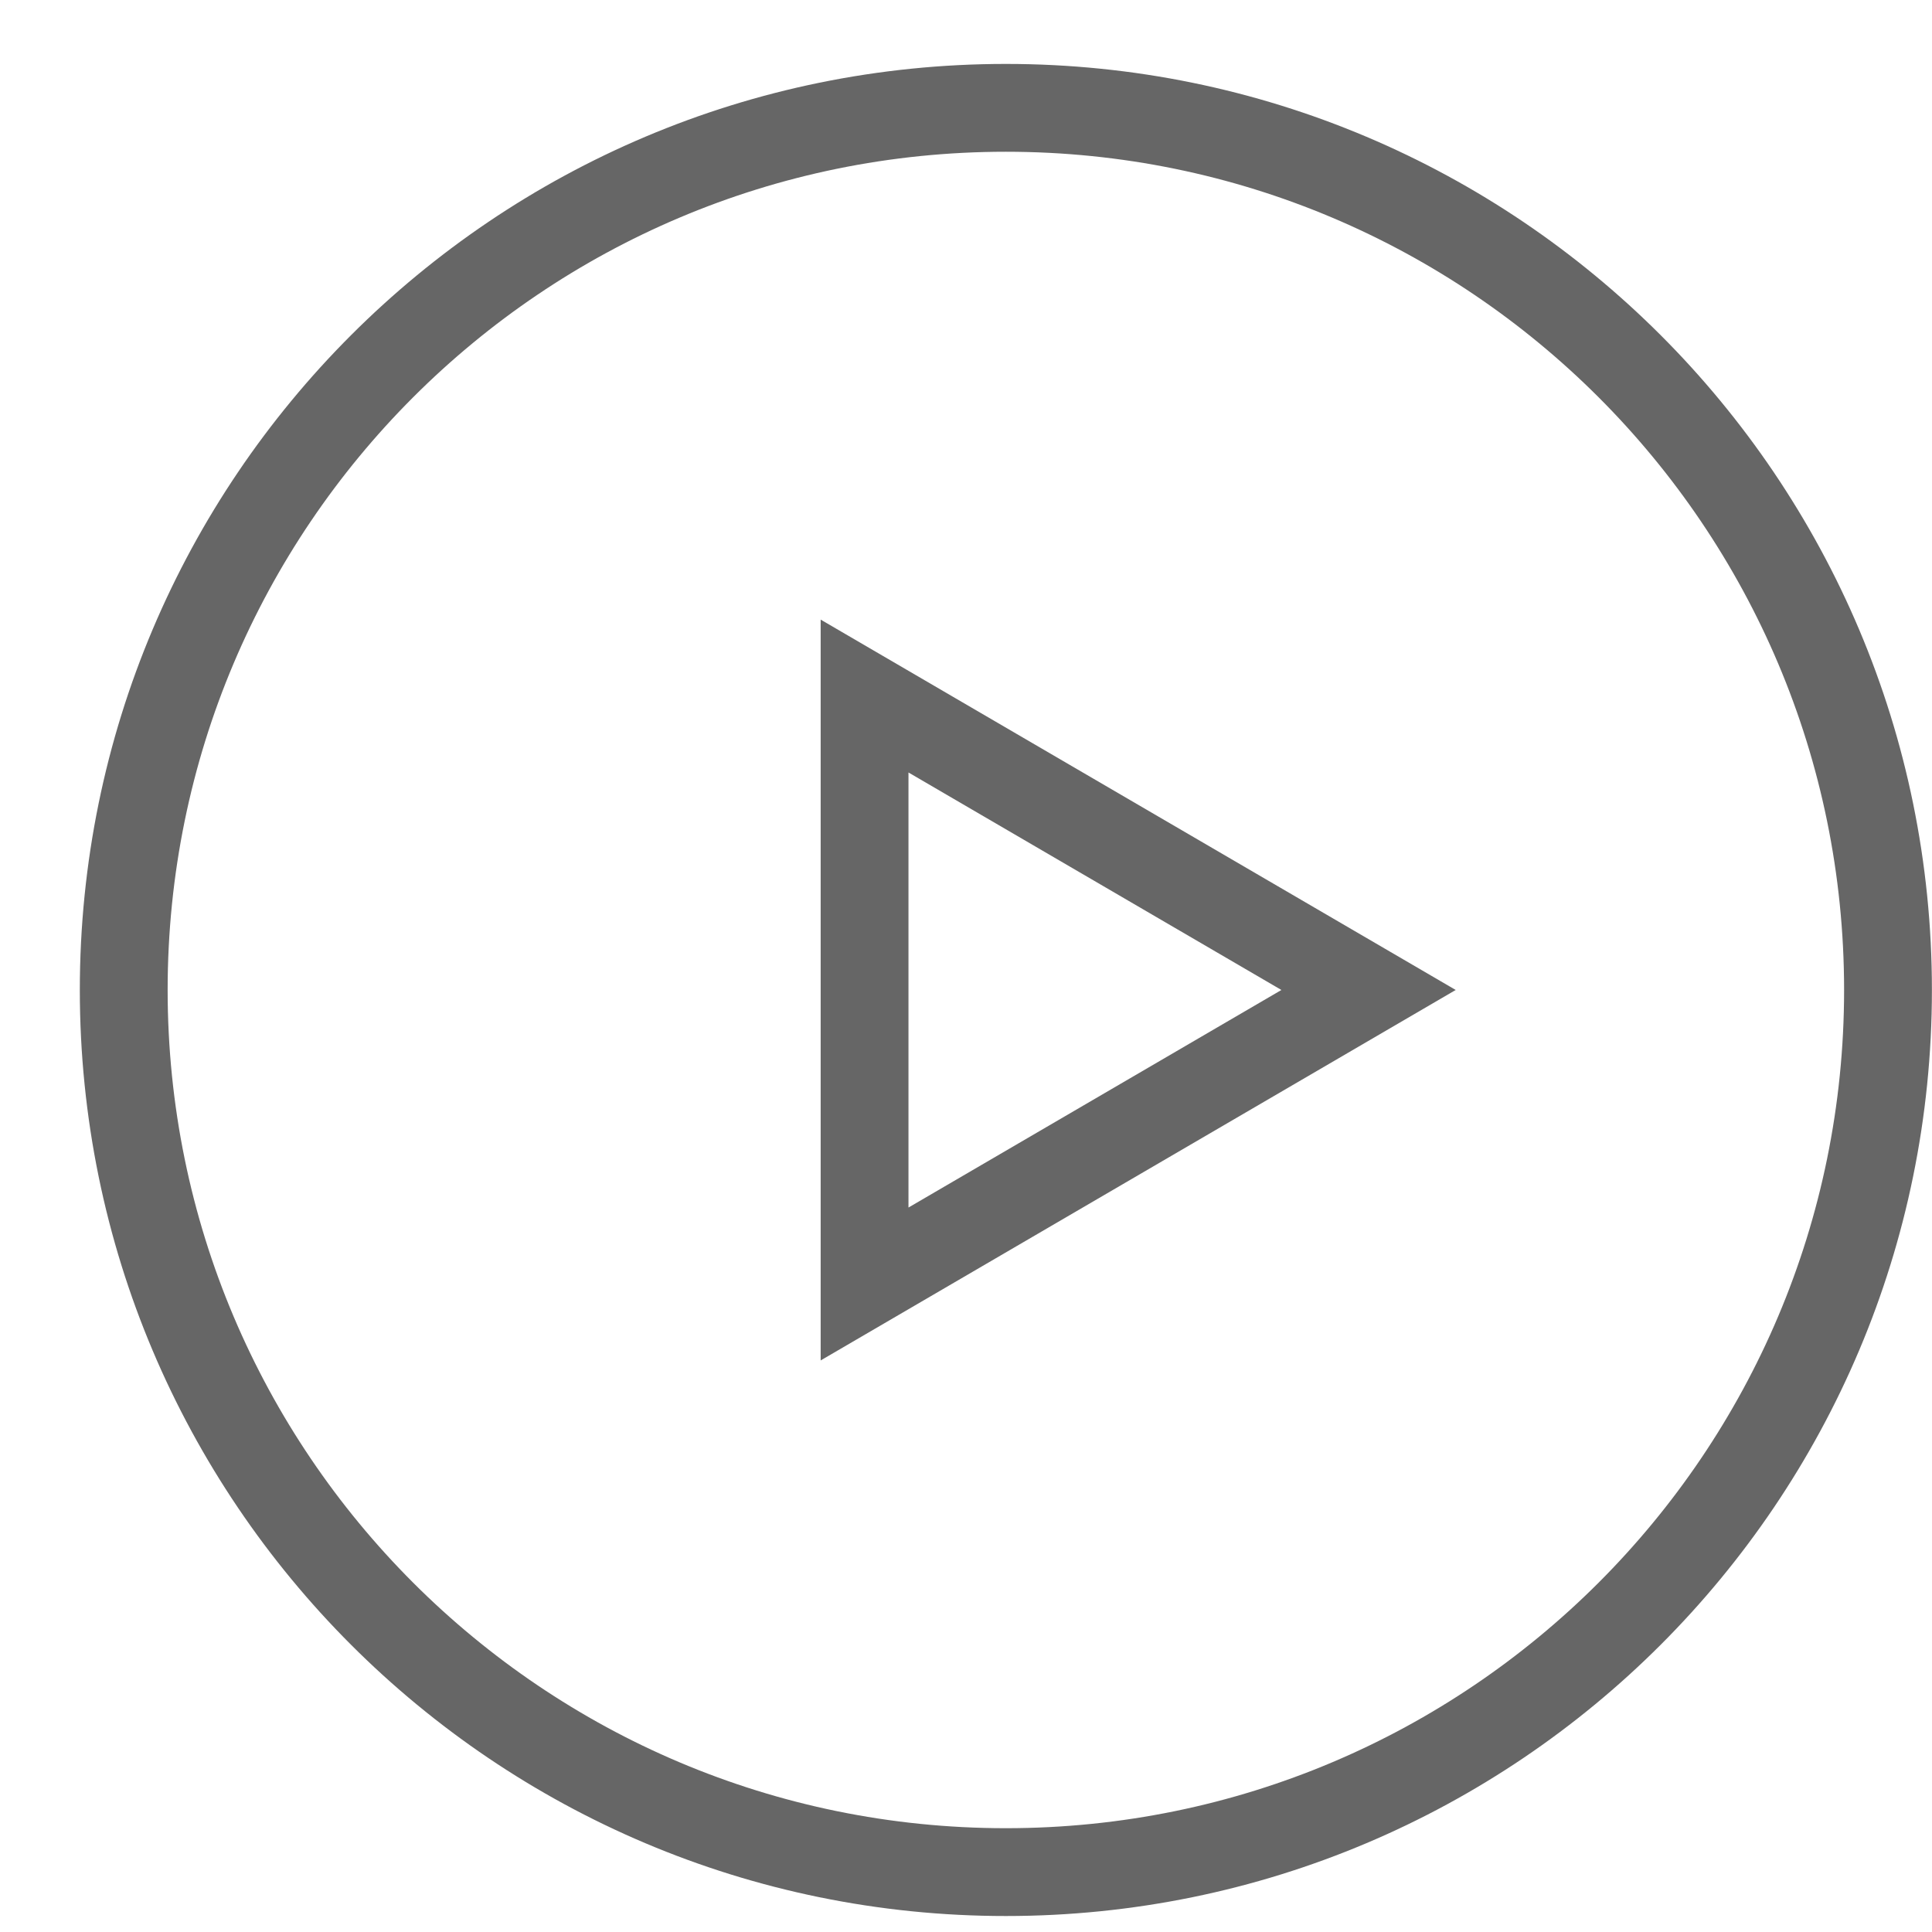
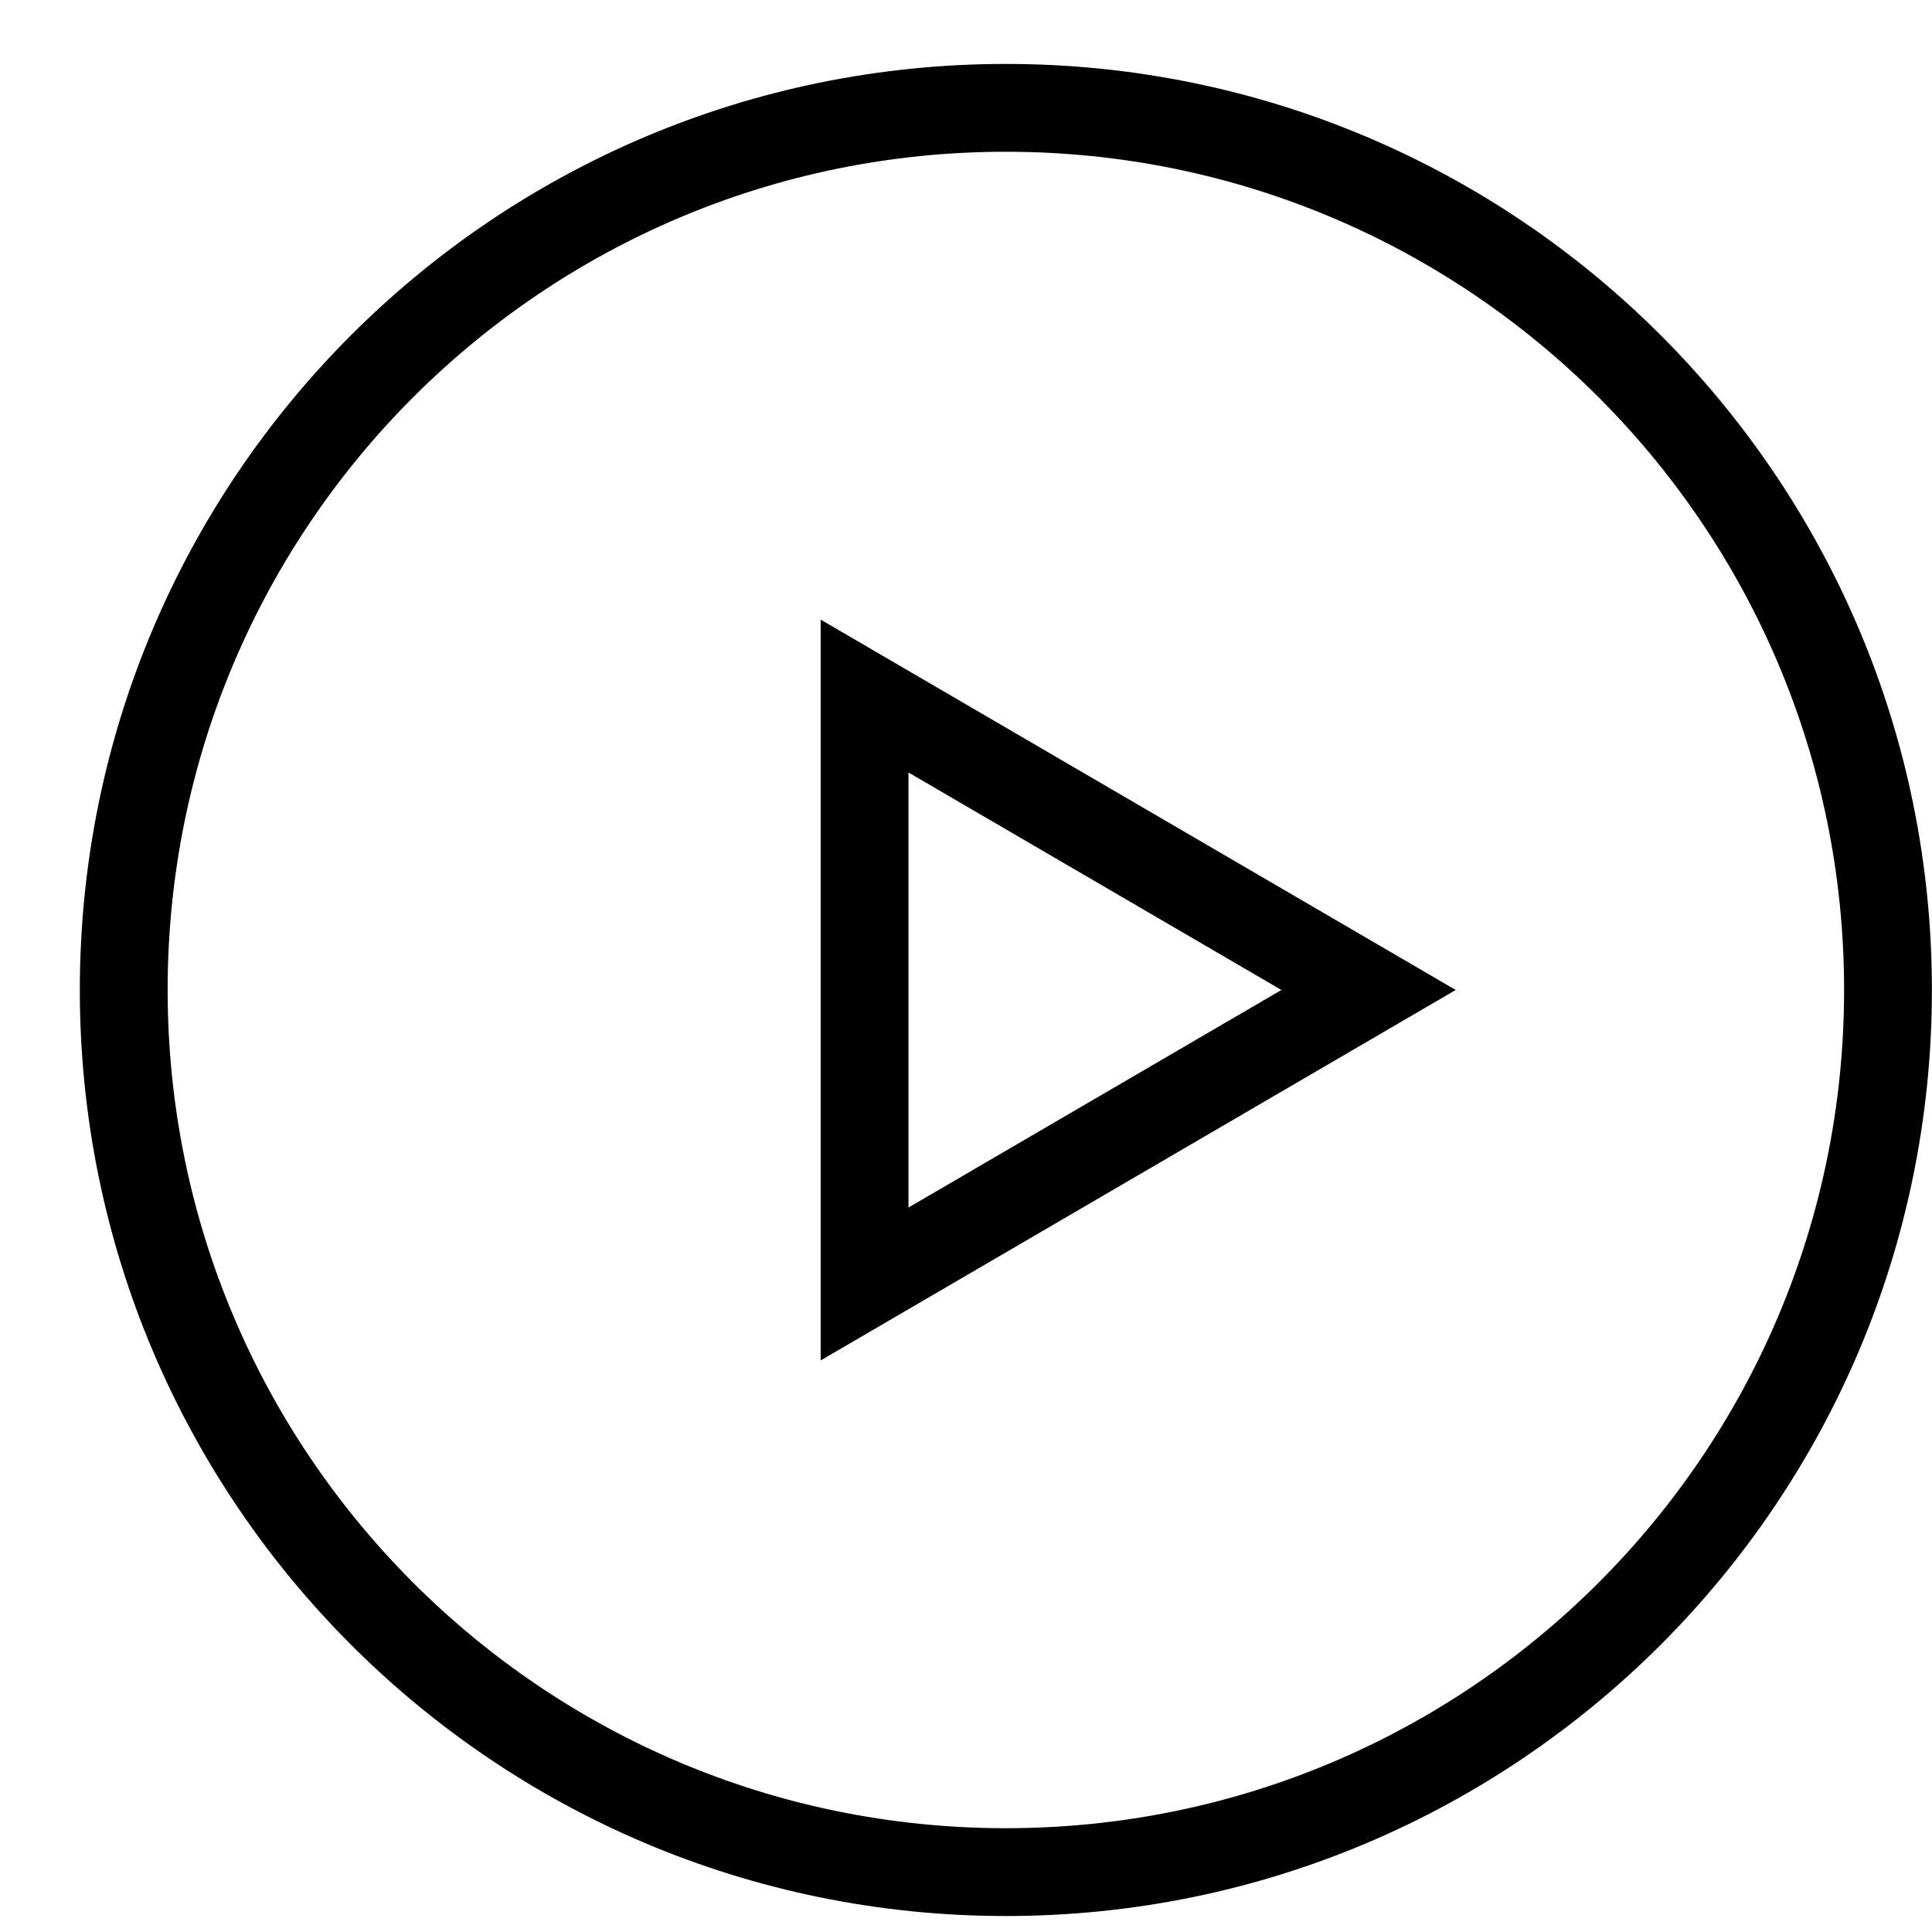
<svg xmlns="http://www.w3.org/2000/svg" width="22" height="22" viewBox="0 0 22 22" fill="none">
-   <circle cx="11.454" cy="11.273" r="10.045" stroke="#666666" />
-   <path d="M15.584 11.273L9.845 14.621V7.926L15.584 11.273Z" stroke="#666666" />
+   <circle cx="11.454" cy="11.273" r="10.045" stroke="currentColor" />
+   <path d="M15.584 11.273L9.845 14.621V7.926L15.584 11.273Z" stroke="currentColor" />
</svg>
